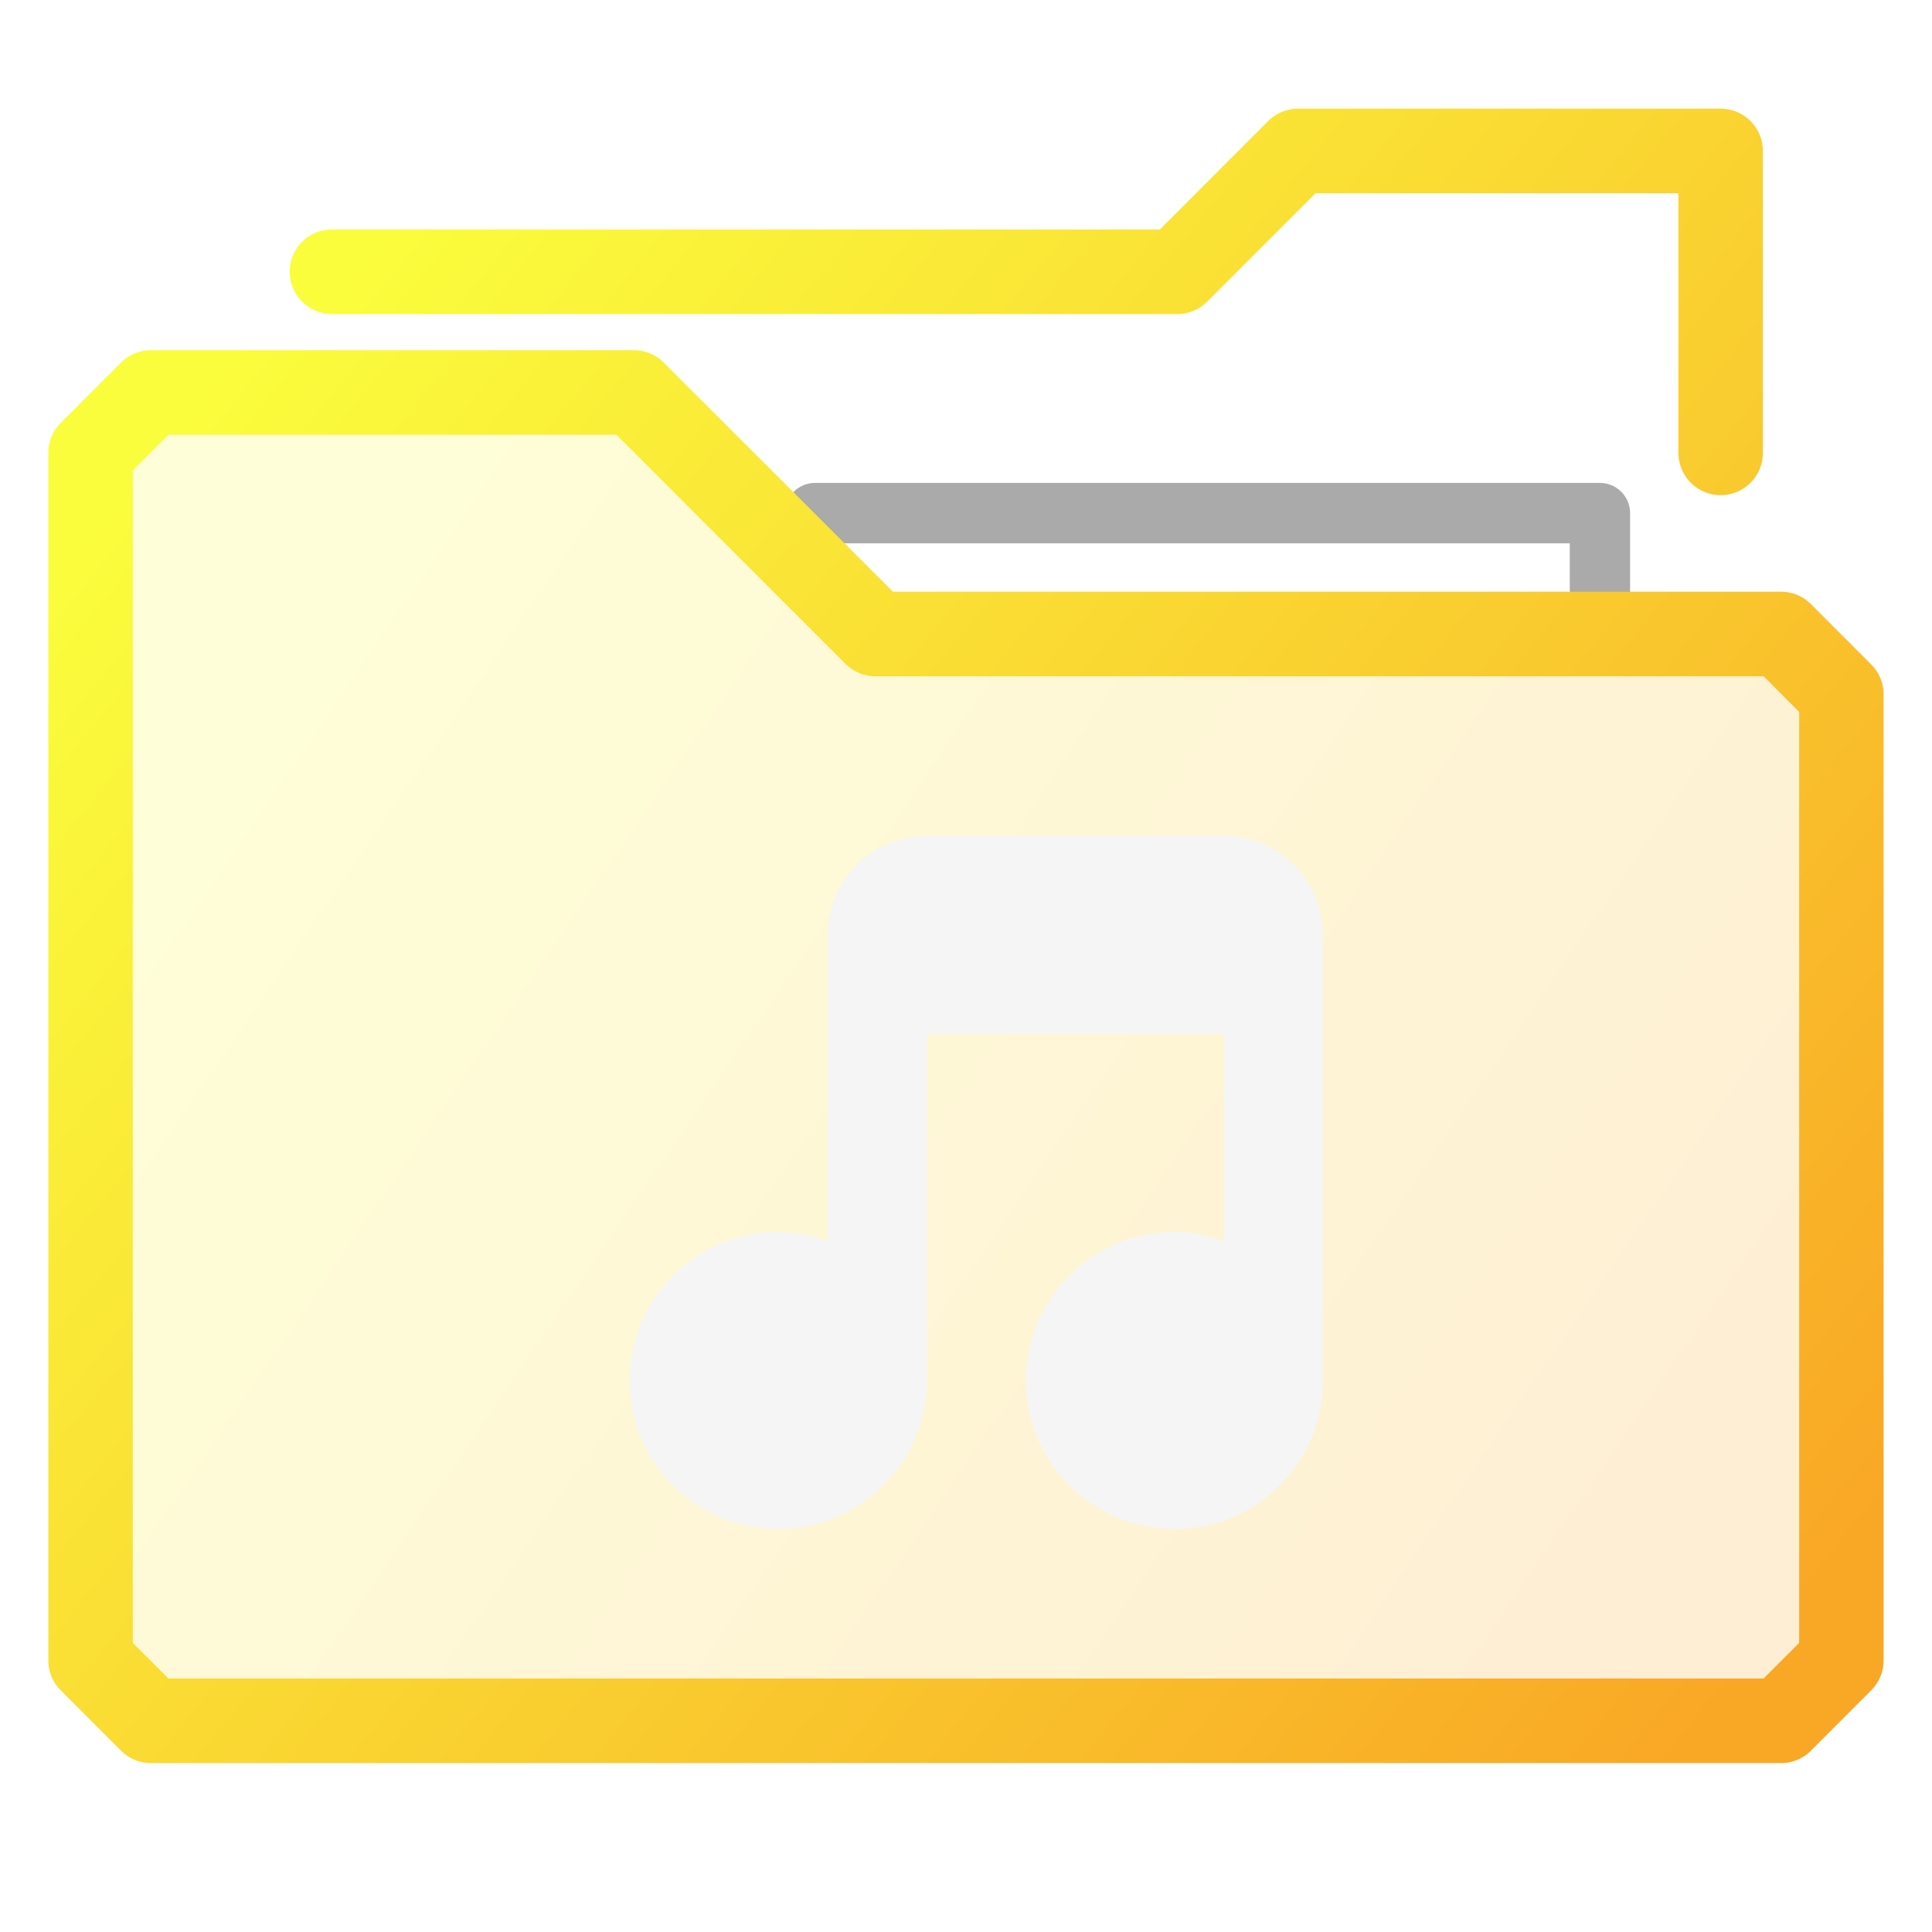
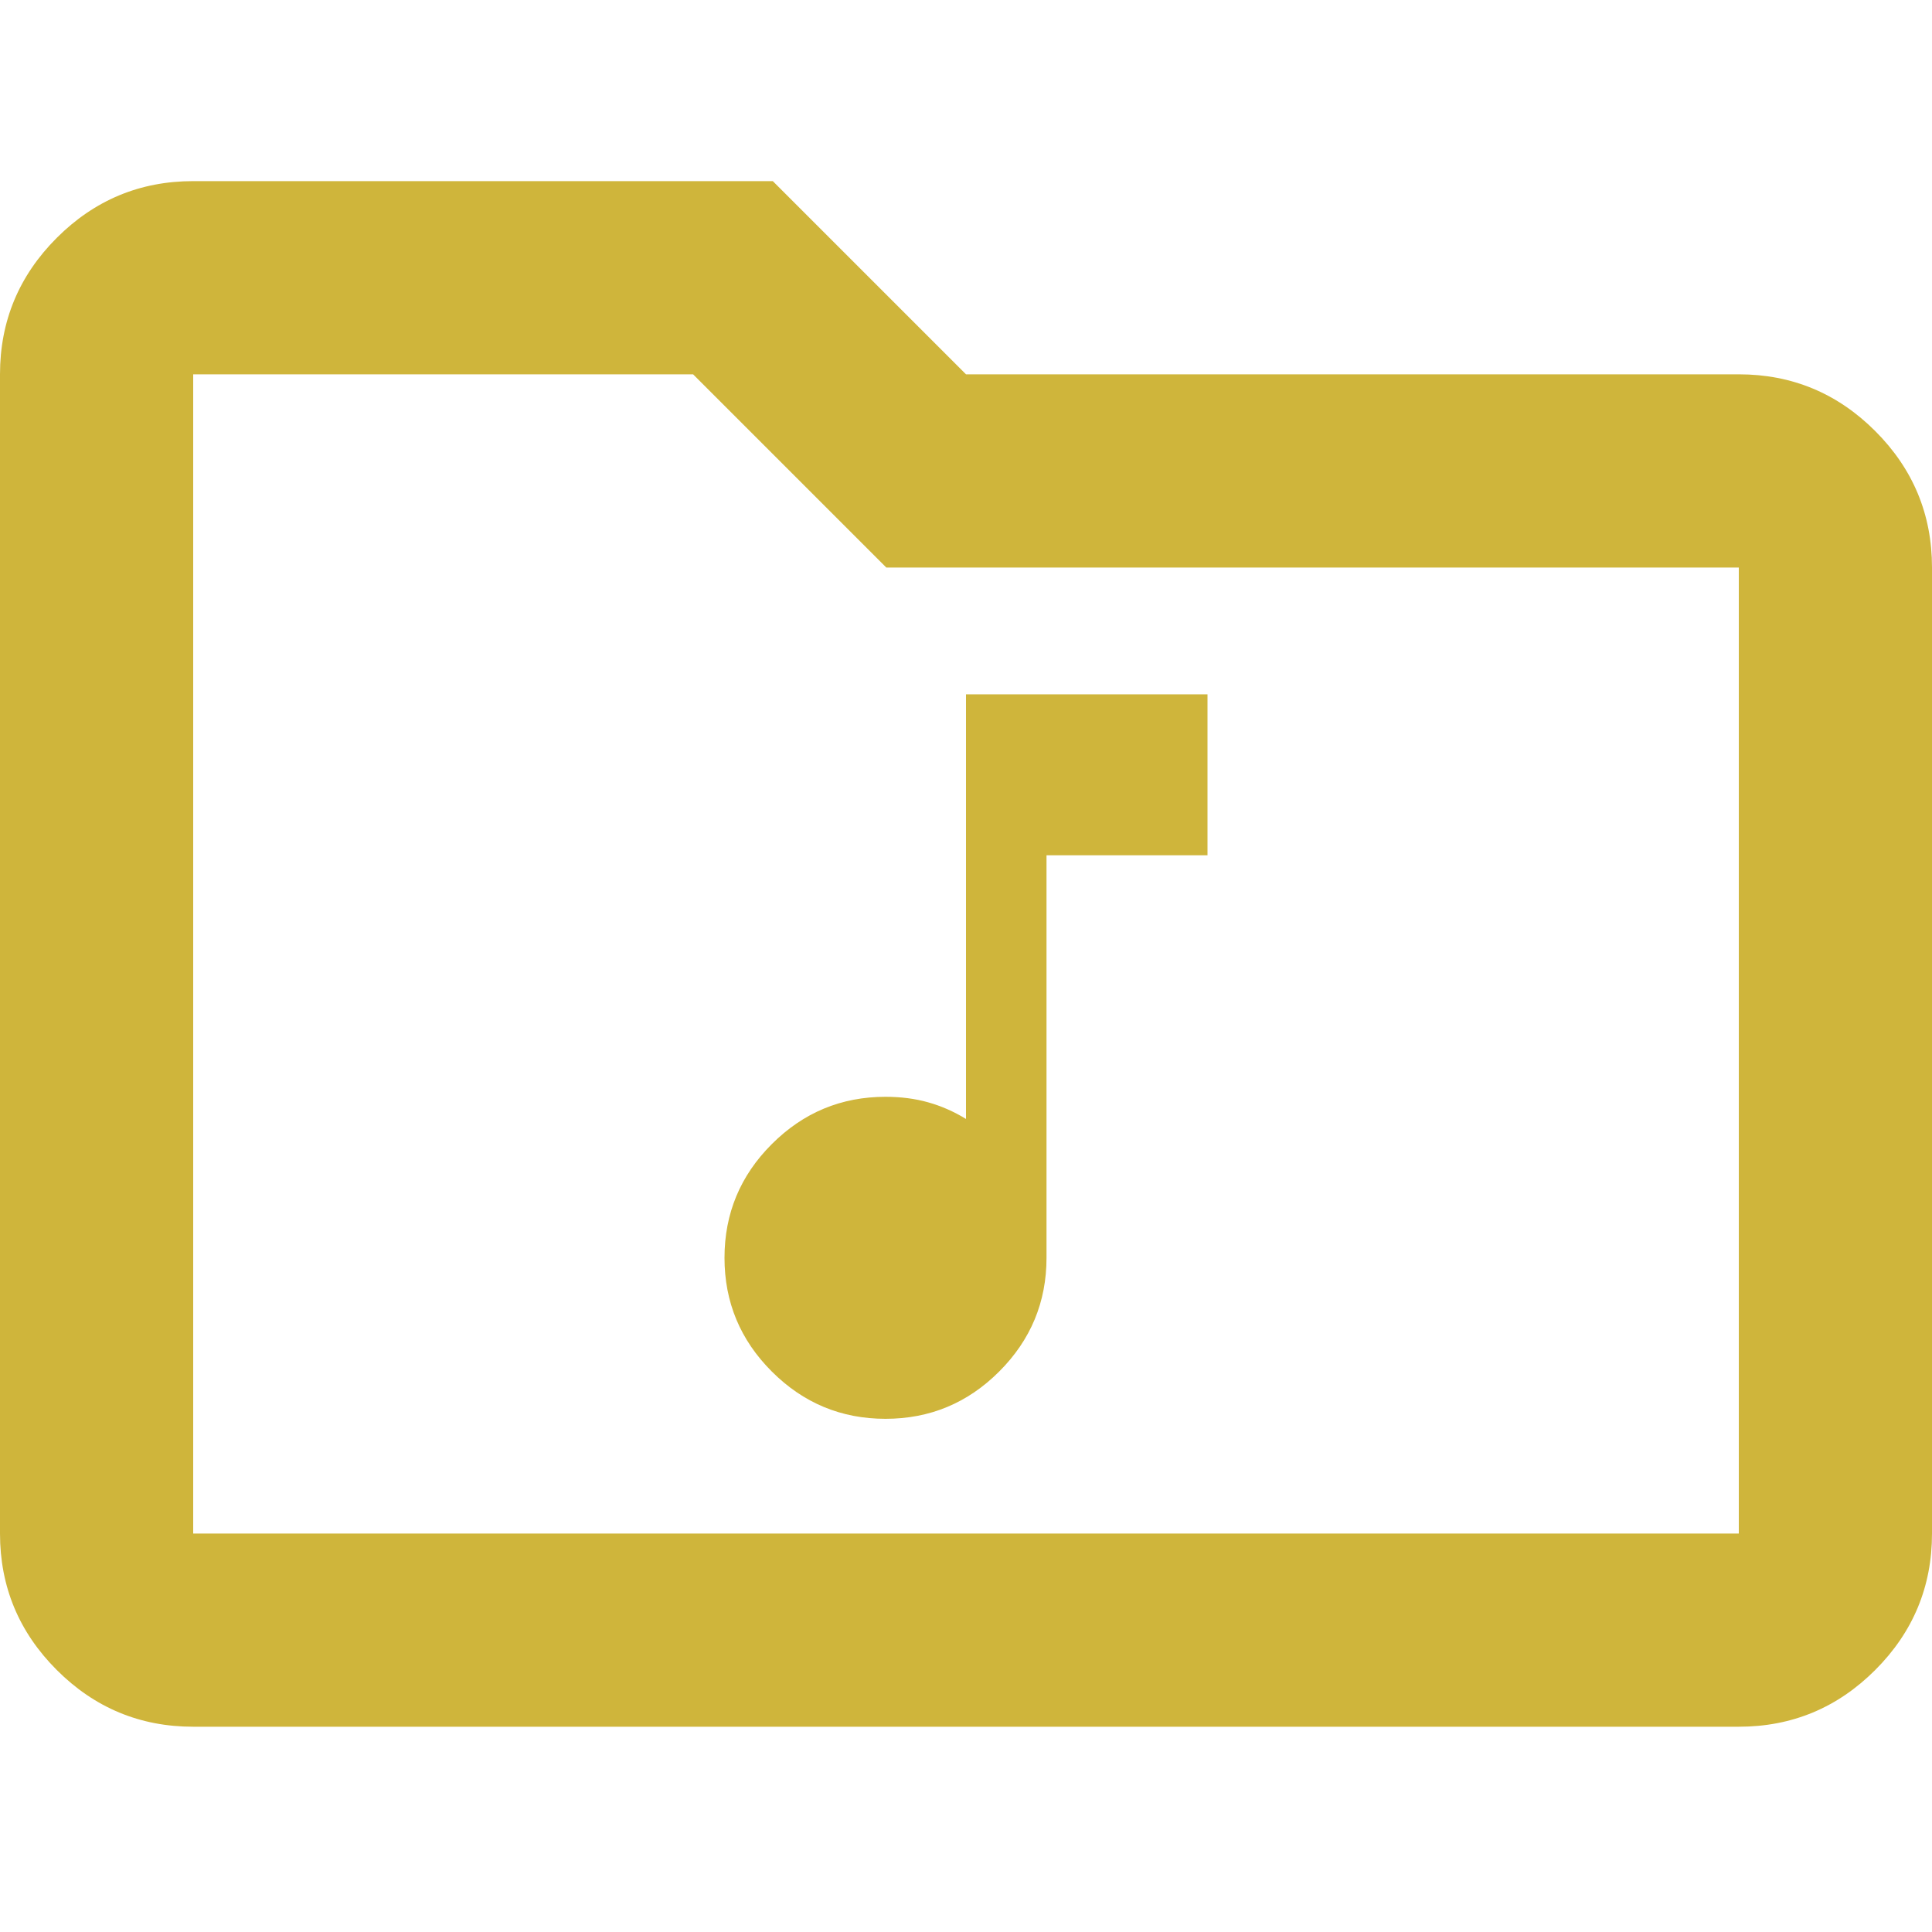
- <svg xmlns="http://www.w3.org/2000/svg" xmlns:xlink="http://www.w3.org/1999/xlink" height="32" width="32" version="1.1" id="svg30">
-   <defs id="defs34" />
-   <linearGradient id="a">
-     <stop offset="0" stop-color="#fafd3c" id="stop2" />
-     <stop offset="1" stop-color="#f9a825" id="stop4" />
-   </linearGradient>
-   <linearGradient id="b" gradientUnits="userSpaceOnUse" x1="-54.435" x2="-19.412" xlink:href="#a" y1="14.268" y2="39.284" />
-   <linearGradient id="c" gradientUnits="userSpaceOnUse" x1="-54.435" x2="-14.409" xlink:href="#a" y1="11.618" y2="44.287" />
-   <linearGradient id="f" gradientTransform="matrix(.477 0 0 .47697 -30.639 27.022)" gradientUnits="userSpaceOnUse" x1="-54.435" x2="-14.409" xlink:href="#a" y1="11.618" y2="44.287" />
-   <linearGradient id="e" gradientTransform="matrix(.477 0 0 .47697 -30.638 26.213)" gradientUnits="userSpaceOnUse" x1="-54.435" x2="-14.409" xlink:href="#a" y1="11.618" y2="44.287" />
-   <linearGradient id="d" gradientTransform="matrix(.477 0 0 .47697 -30.638 26.213)" gradientUnits="userSpaceOnUse" x1="-54.435" x2="-16.41" y1="19.271" y2="45.288">
-     <stop offset="0" stop-color="#fafd3c" stop-opacity=".2" id="stop11" />
-     <stop offset="1" stop-color="#f9a825" stop-opacity=".2" id="stop13" />
-   </linearGradient>
-   <g transform="matrix(1.35024 0 0 1.35193 80.504 -33.726)" fill="#dfffff" fill-opacity=".078" stroke-width=".962" stroke-linecap="round" stroke-linejoin="round" stroke="url(#b)" id="g24">
-     <path d="M-39.996 32.713v-1.48h-9.628" fill="none" stroke="#aaa" stroke-width=".74" id="path16" />
-     <g clip-rule="evenodd" stroke="url(#c)" stroke-width="1.036" transform="translate(0 -2.74)" id="g22">
-       <path d="M-48.883 35.454l-2.963-2.959h-5.925l-.74.74v14.794l.74.74h19.997l.74-.74V36.194l-.74-.74z" fill="url(#d)" fill-opacity="1" fill-rule="evenodd" stroke="url(#e)" id="path18" />
-       <path d="M-38.515 33.235v-3.699h-5.184l-1.481 1.48h-10.37" fill="none" stroke="url(#f)" id="path20" />
-     </g>
-   </g>
-   <path d="M9.61 13.02h13.122v13.122H9.61z" fill="none" id="path26" />
-   <path d="M15.351 13.842a1.643 1.643 0 0 0-1.643 1.643v5.074a2.403 2.403 0 0 0-.818-.155 2.461 2.461 0 1 0 2.461 2.462v-5.742h4.92v3.435a2.403 2.403 0 0 0-.818-.155 2.461 2.461 0 1 0 2.46 2.462v-7.381a1.643 1.643 0 0 0-1.642-1.643z" fill="#f5f5f5" id="path28" />
+ <svg xmlns="http://www.w3.org/2000/svg" width="32" height="32" viewBox="0 0 64 64" fill="none">
+   <path d="M6.4 57.2C4.64 57.2 3.133 56.573 1.88 55.32C0.627 54.067 0 52.56 0 50.8V12.4C0 10.64 0.627 9.133 1.88 7.88C3.133 6.627 4.64 6 6.4 6H25.6L32 12.4H57.6C59.36 12.4 60.867 13.027 62.12 14.28C63.373 15.533 64 17.04 64 18.8V50.8C64 52.56 63.373 54.067 62.12 55.32C60.867 56.573 59.36 57.2 57.6 57.2H6.4ZM6.4 50.8H57.6V18.8H29.36L22.96 12.4H6.4V50.8Z" fill="#CFB53B" />
+   <path d="M29.333 47C27.867 47 26.611 46.478 25.567 45.433C24.522 44.389 24 43.133 24 41.667C24 40.2 24.522 38.944 25.567 37.9C26.611 36.856 27.867 36.333 29.333 36.333C29.844 36.333 30.317 36.394 30.75 36.517C31.183 36.639 31.6 36.822 32 37.067V23H40V28.333H34.667V41.667C34.667 43.133 34.144 44.389 33.1 45.433C32.056 46.478 30.8 47 29.333 47Z" fill="#CFB53B" />
</svg>
